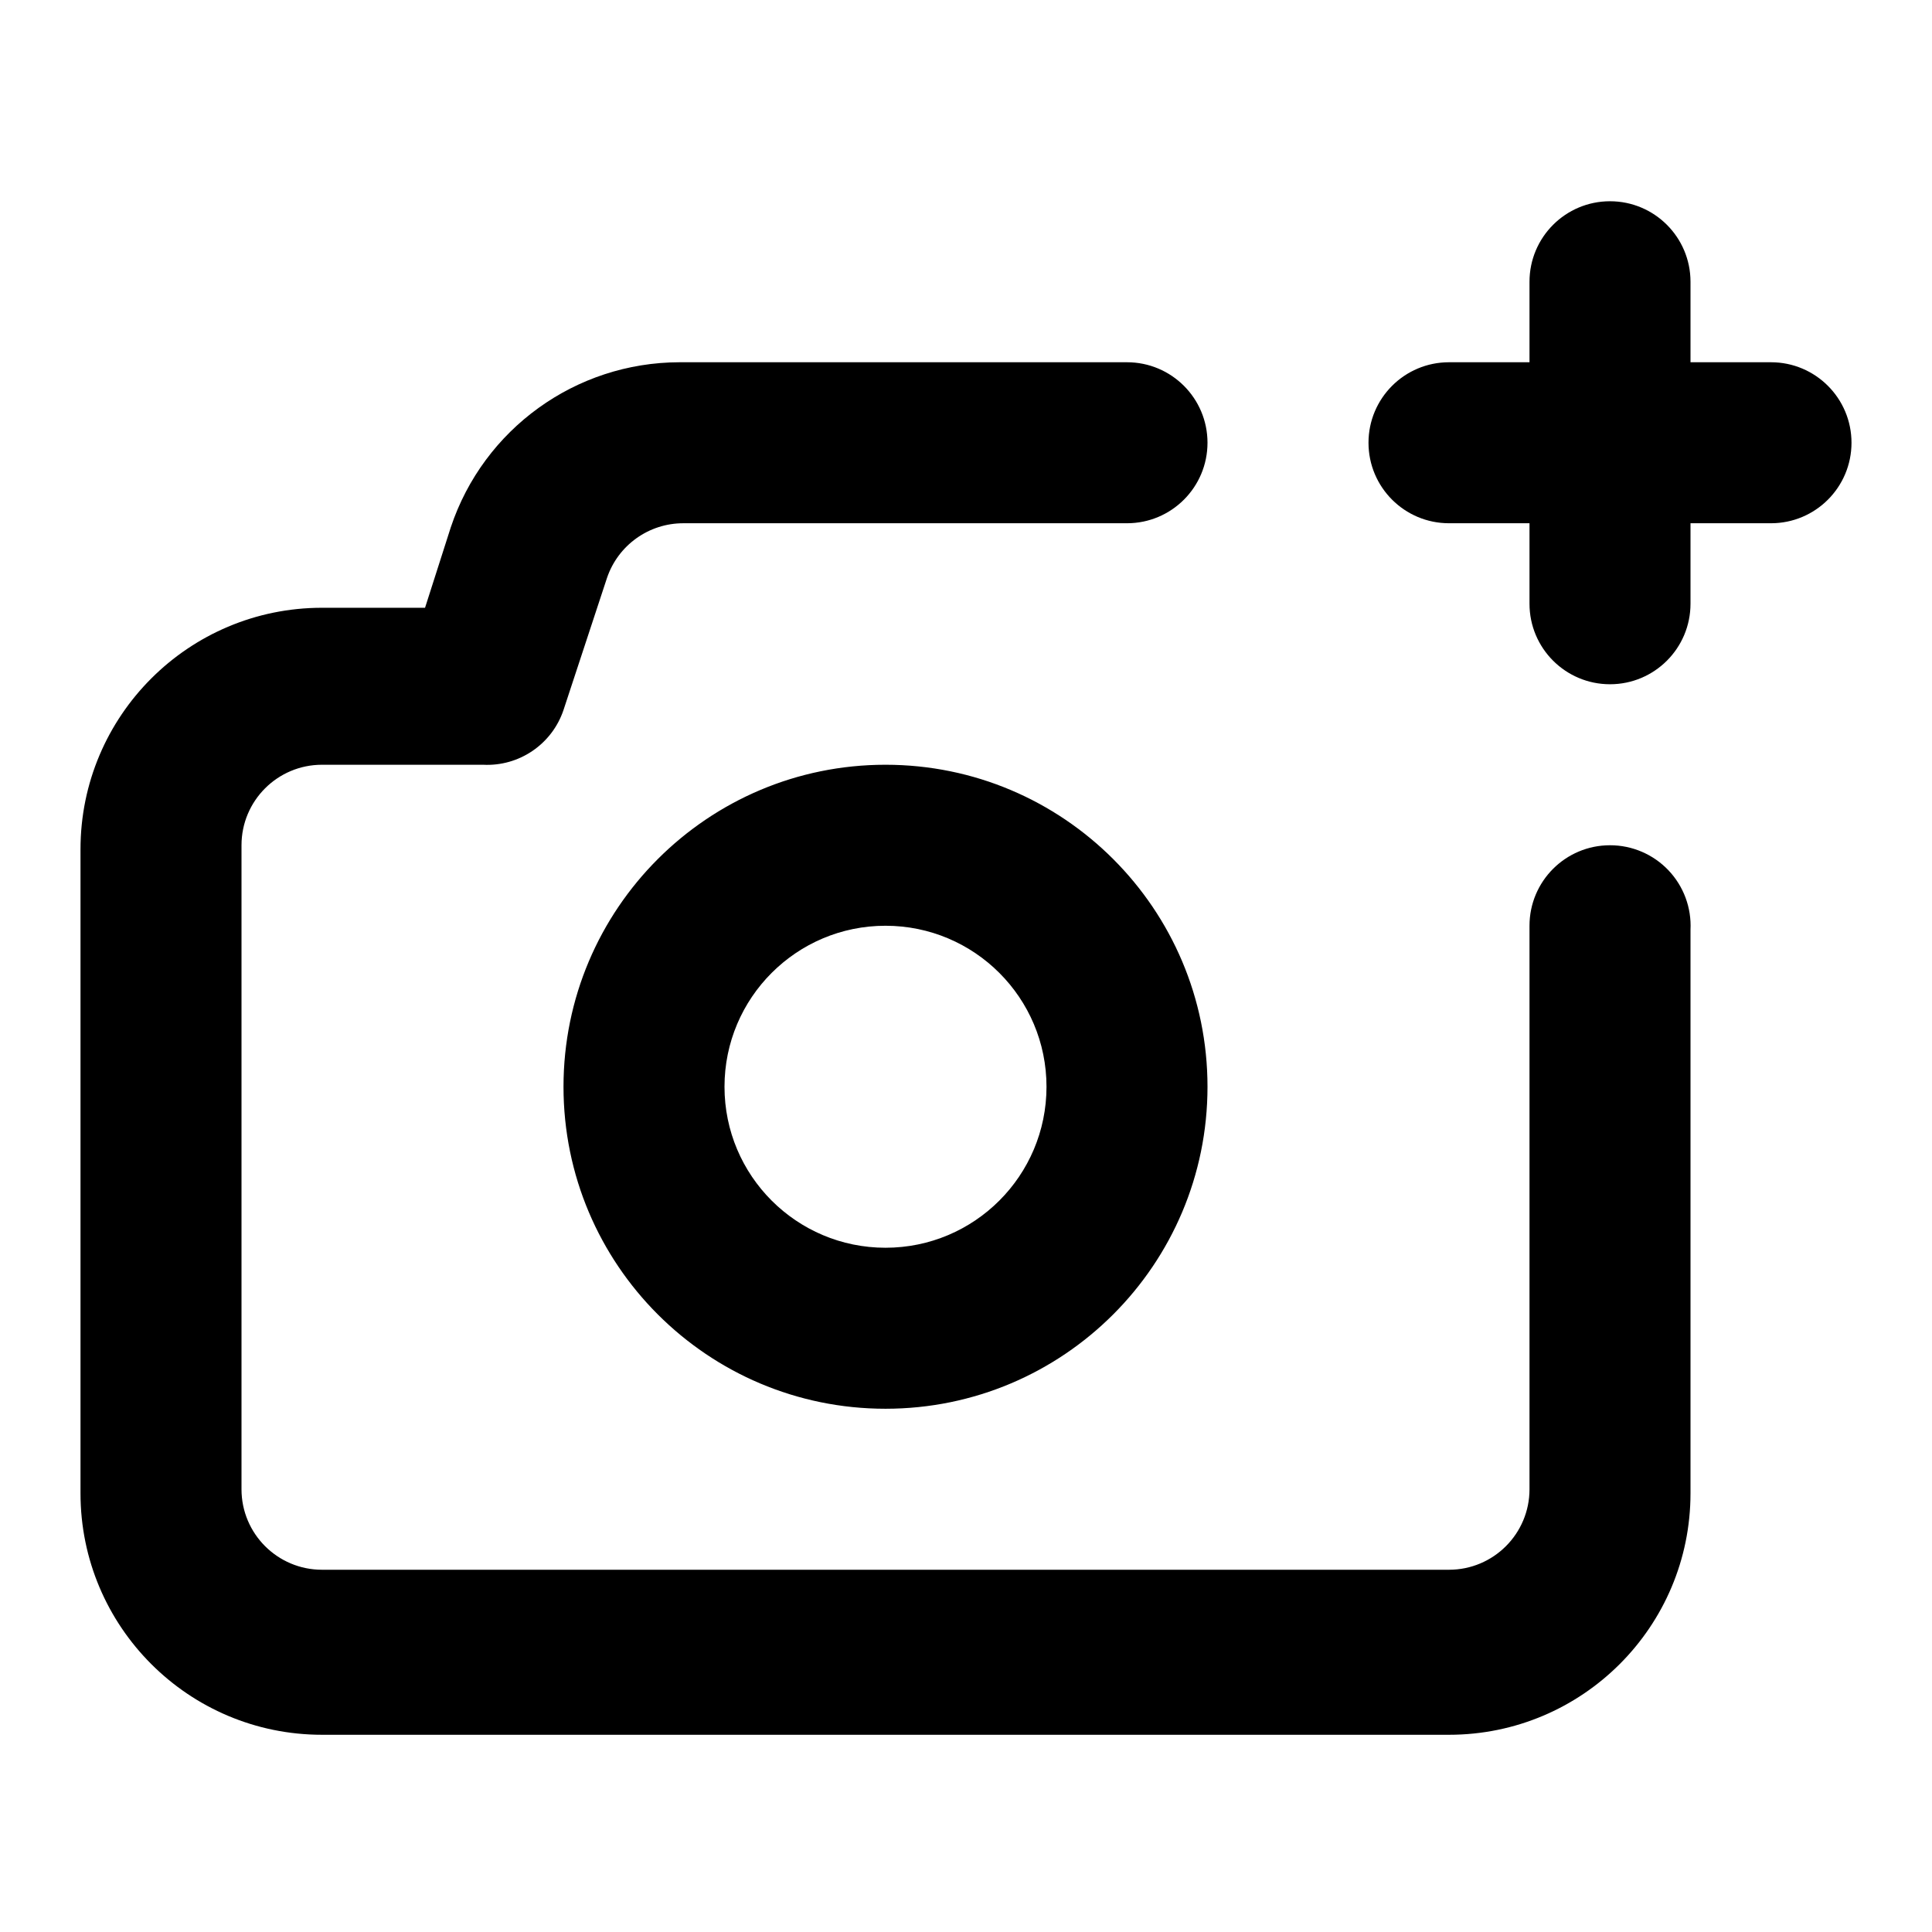
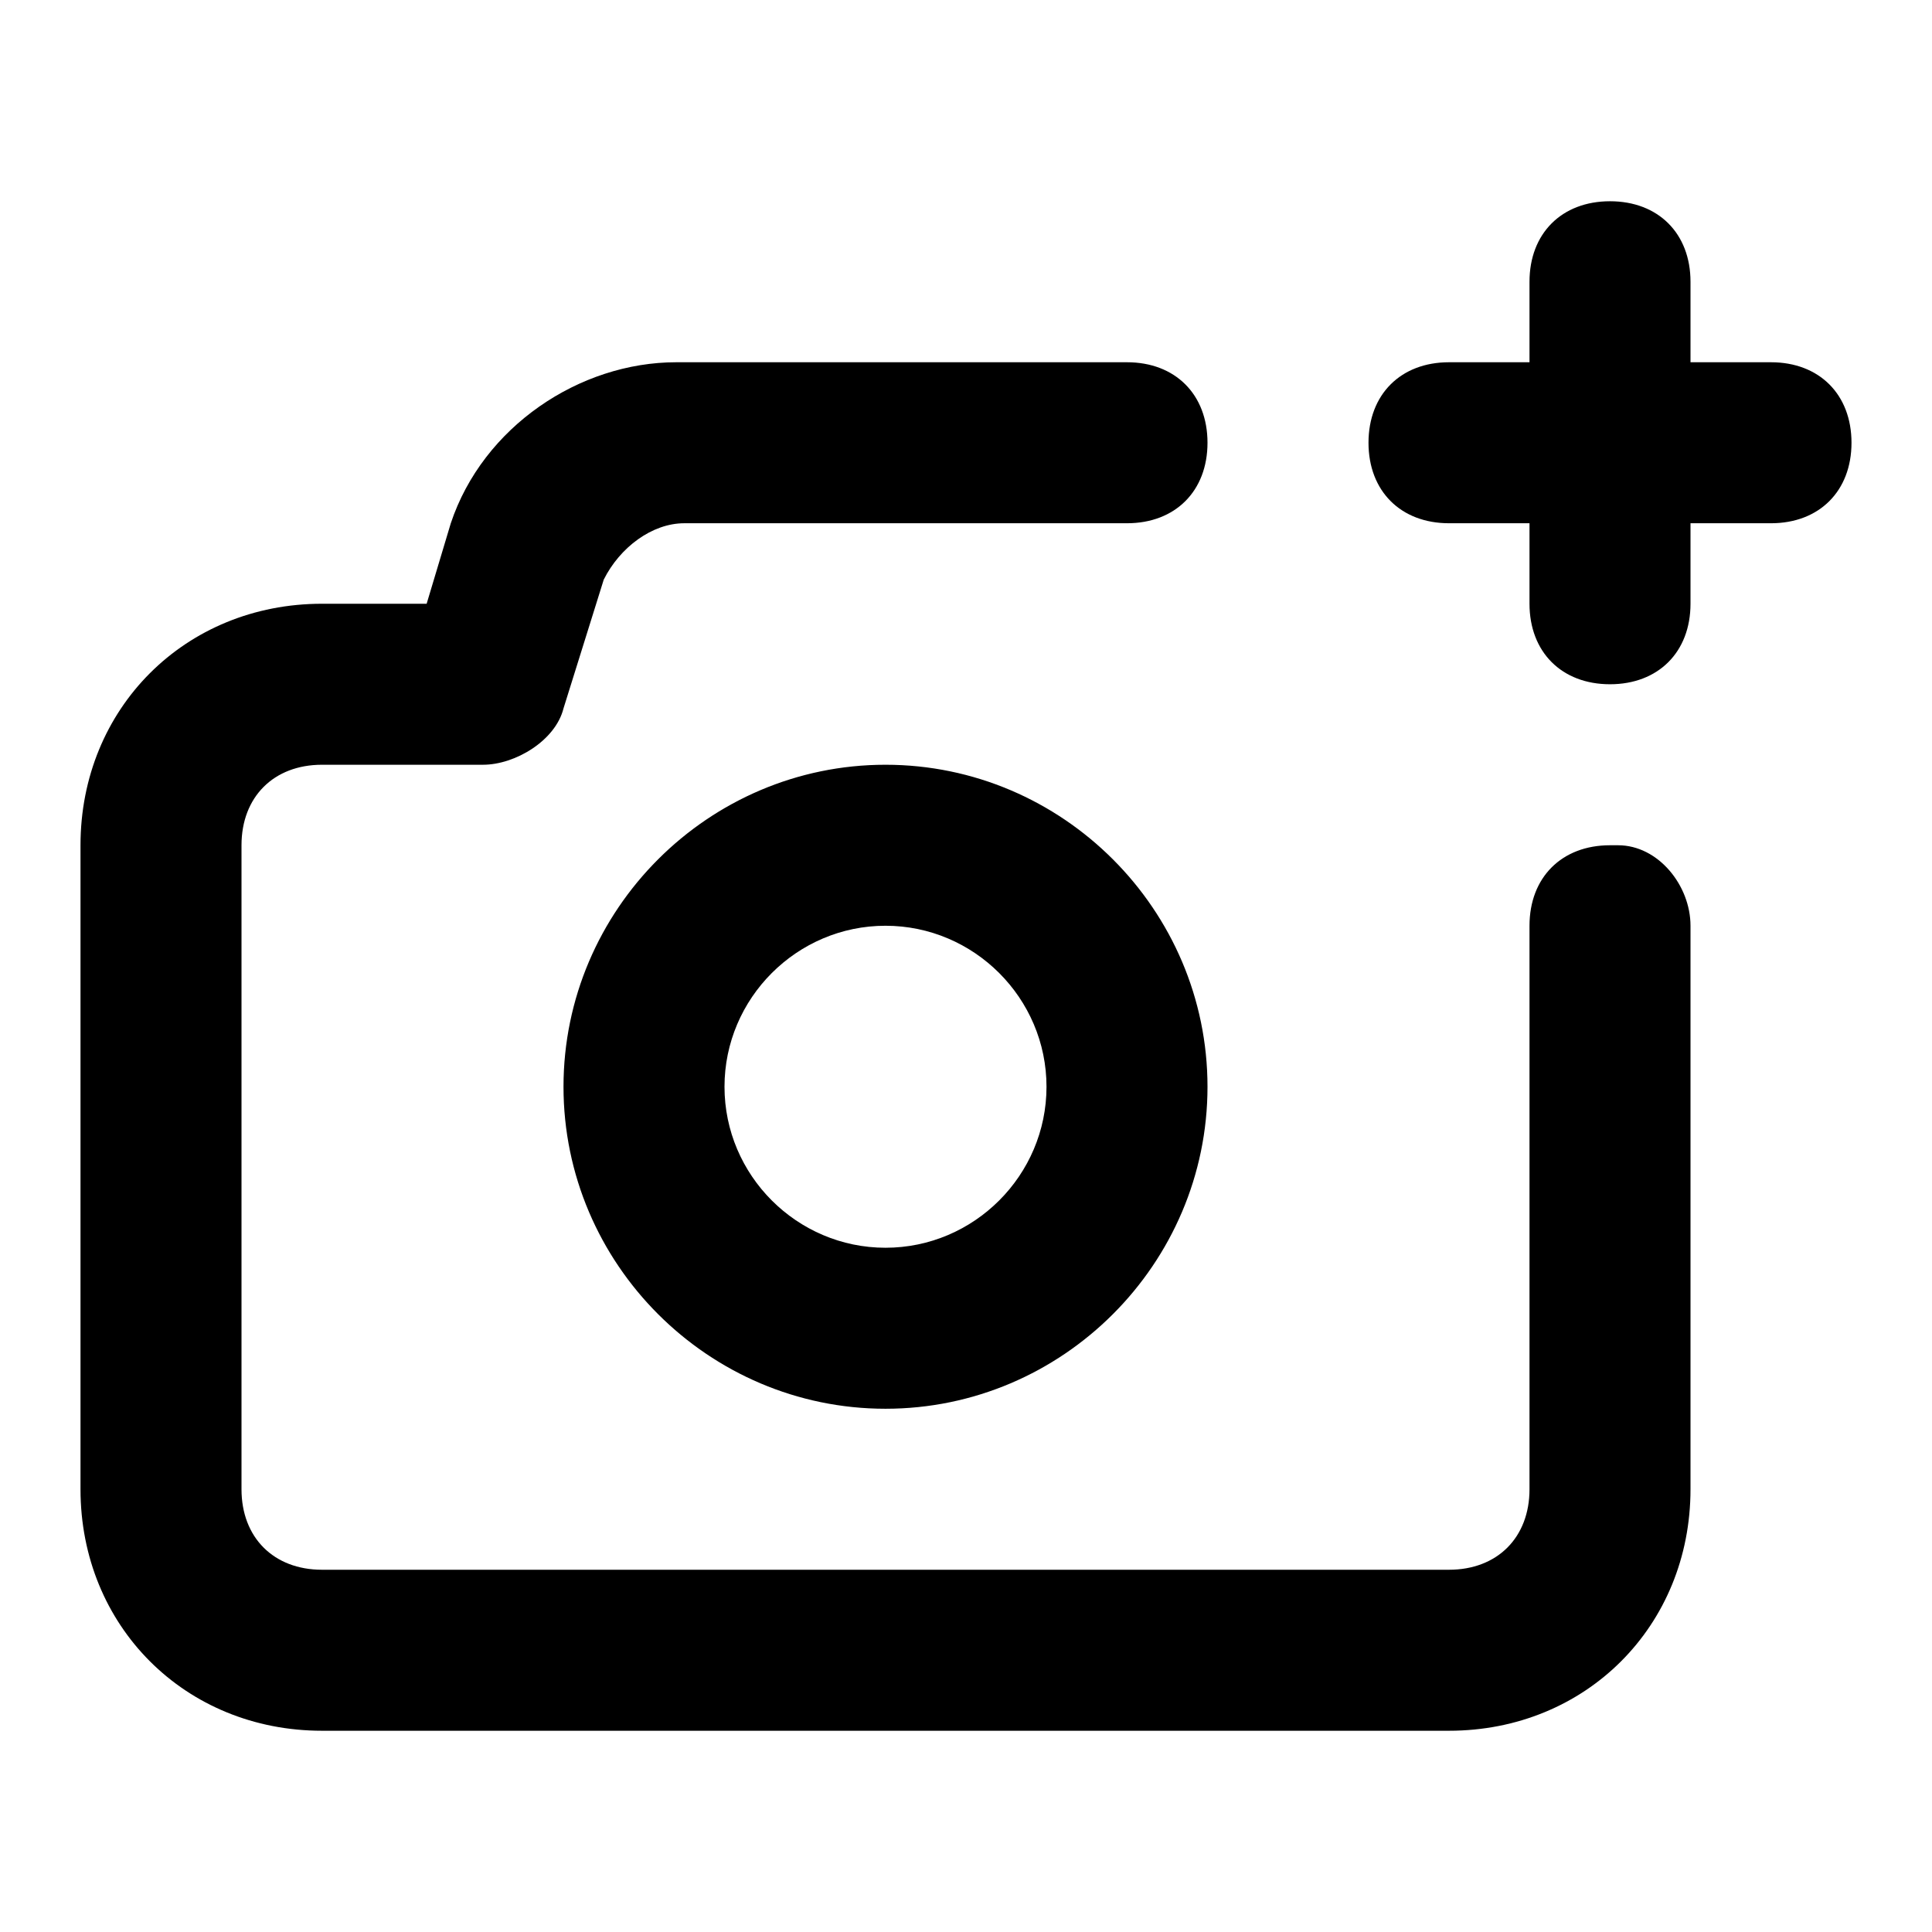
- <svg xmlns="http://www.w3.org/2000/svg" viewBox="0 0 24 24">
-   <path d="M20,10.5a1,1,0,0,0-1,1v7a1,1,0,0,1-1,1H4a1,1,0,0,1-1-1v-8a1,1,0,0,1,1-1H6a1,1,0,0,0,1-.68l.54-1.64a1,1,0,0,1,.95-.68H14a1,1,0,0,0,0-2H8.44A3,3,0,0,0,5.6,6.55l-.32,1H4a3,3,0,0,0-3,3v8a3,3,0,0,0,3,3H18a3,3,0,0,0,3-3v-7A1,1,0,0,0,20,10.5Zm-9-1a4,4,0,1,0,4,4A4,4,0,0,0,11,9.5Zm0,6a2,2,0,1,1,2-2A2,2,0,0,1,11,15.5Zm11-11H21v-1a1,1,0,0,0-2,0v1H18a1,1,0,0,0,0,2h1v1a1,1,0,0,0,2,0v-1h1a1,1,0,0,0,0-2Z" />
+ <svg xmlns="http://www.w3.org/2000/svg" version="1.1" id="Слой_1" x="0px" y="0px" viewBox="0 0 24 24" style="enable-background:new 0 0 24 24;" xml:space="preserve">
+   <path d="M21,11.5v7c0,1.7-1.3,3-3,3H4c-1.7,0-3-1.3-3-3v-8c0-1.7,1.3-3,3-3h1.3l0.3-1c0.4-1.2,1.6-2,2.8-2H14c0.6,0,1,0.4,1,1  s-0.4,1-1,1H8.5c-0.4,0-0.8,0.3-1,0.7L7,8.8C6.9,9.2,6.4,9.5,6,9.5H4c-0.6,0-1,0.4-1,1v8c0,0.6,0.4,1,1,1h14c0.6,0,1-0.4,1-1v-7  c0-0.6,0.4-1,1-1c0,0,0,0,0.1,0C20.6,10.5,21,11,21,11.5z M22,4.5h-1v-1c0-0.6-0.4-1-1-1s-1,0.4-1,1v1h-1c-0.6,0-1,0.4-1,1  s0.4,1,1,1h1v1c0,0.6,0.4,1,1,1s1-0.4,1-1v-1h1c0.6,0,1-0.4,1-1S22.6,4.5,22,4.5z M15,13.5c0,2.2-1.8,4-4,4s-4-1.8-4-4s1.8-4,4-4  S15,11.3,15,13.5z M13,13.5c0-1.1-0.9-2-2-2s-2,0.9-2,2s0.9,2,2,2S13,14.6,13,13.5z" />
</svg>
